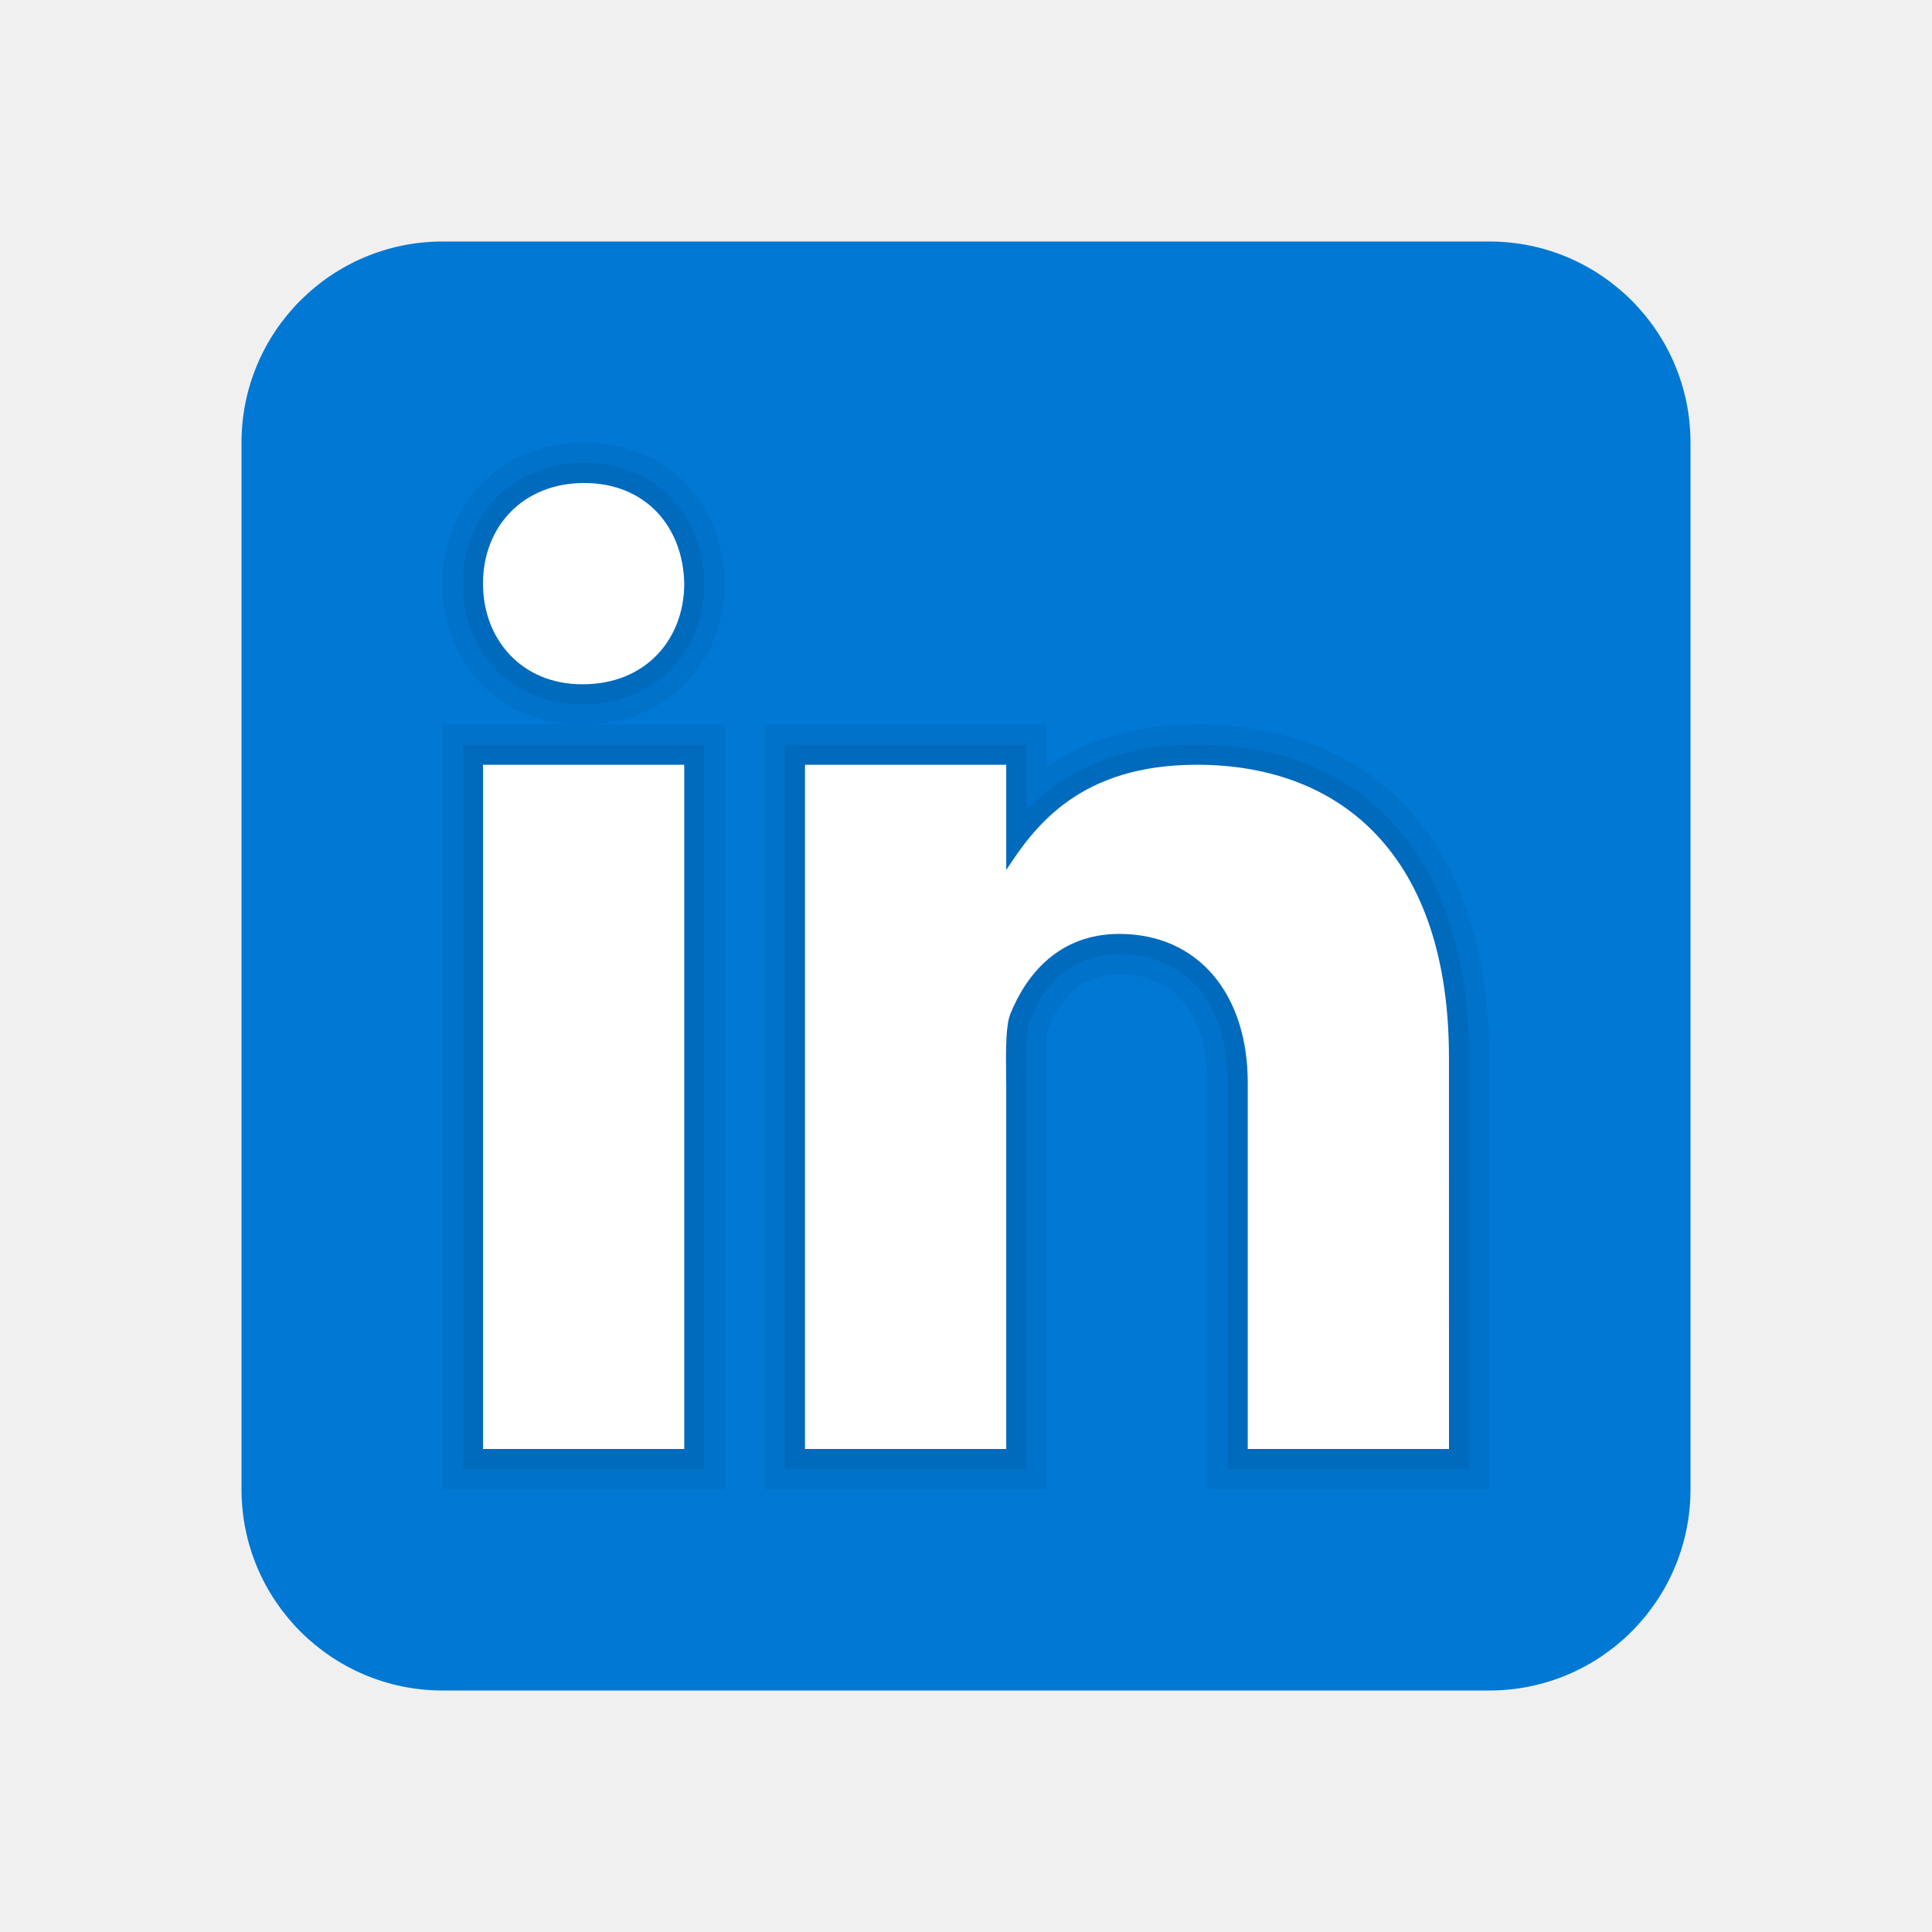
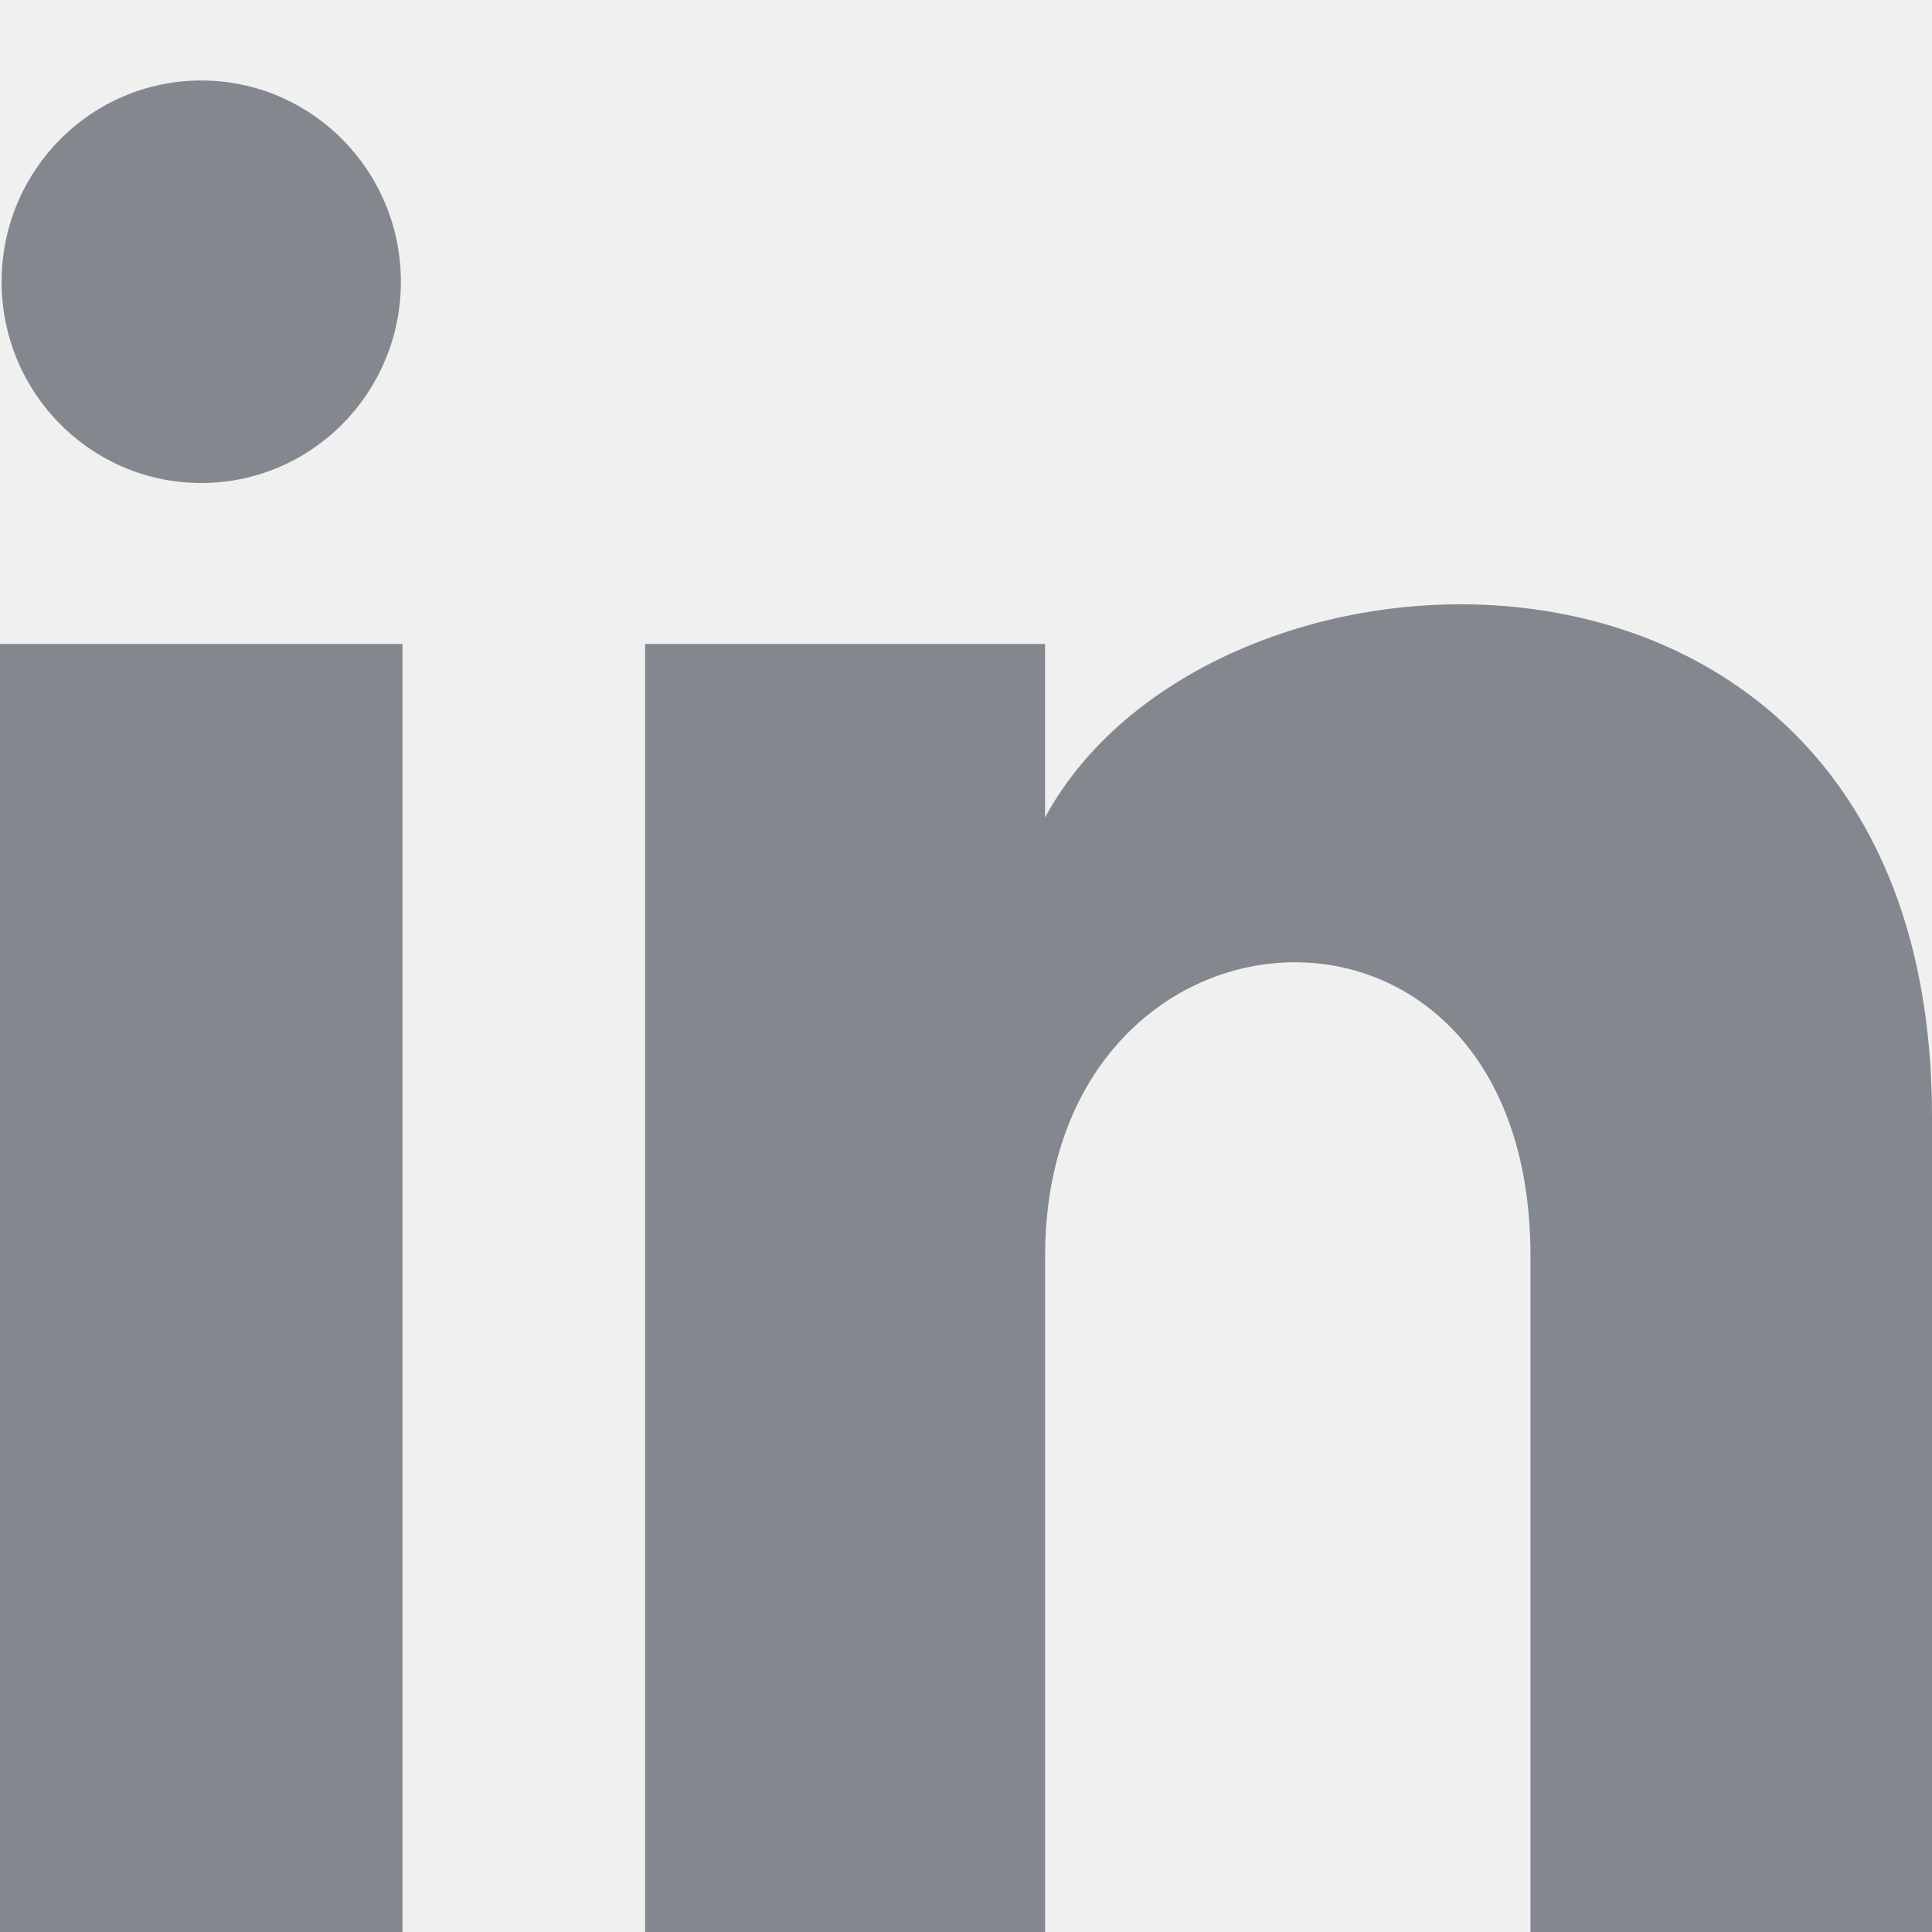
- <svg xmlns="http://www.w3.org/2000/svg" x="0px" y="0px" width="24" height="24" viewBox="0 0 48 48">
-   <path fill="#0078d4" d="M42,37c0,2.762-2.238,5-5,5H11c-2.761,0-5-2.238-5-5V11c0-2.762,2.239-5,5-5h26c2.762,0,5,2.238,5,5 V37z" />
-   <path d="M30,37V26.901c0-1.689-0.819-2.698-2.192-2.698c-0.815,0-1.414,0.459-1.779,1.364 c-0.017,0.064-0.041,0.325-0.031,1.114L26,37h-7V18h7v1.061C27.022,18.356,28.275,18,29.738,18c4.547,0,7.261,3.093,7.261,8.274 L37,37H30z M11,37V18h3.457C12.454,18,11,16.528,11,14.499C11,12.472,12.478,11,14.514,11c2.012,0,3.445,1.431,3.486,3.479 C18,16.523,16.521,18,14.485,18H18v19H11z" opacity=".05" />
-   <path d="M30.5,36.5v-9.599c0-1.973-1.031-3.198-2.692-3.198c-1.295,0-1.935,0.912-2.243,1.677 c-0.082,0.199-0.071,0.989-0.067,1.326L25.5,36.5h-6v-18h6v1.638c0.795-0.823,2.075-1.638,4.238-1.638 c4.233,0,6.761,2.906,6.761,7.774L36.5,36.5H30.5z M11.5,36.5v-18h6v18H11.5z M14.457,17.5c-1.713,0-2.957-1.262-2.957-3.001 c0-1.738,1.268-2.999,3.014-2.999c1.724,0,2.951,1.229,2.986,2.989c0,1.749-1.268,3.011-3.015,3.011H14.457z" opacity=".07" />
-   <path fill="#fff" d="M12,19h5v17h-5V19z M14.485,17h-0.028C12.965,17,12,15.888,12,14.499C12,13.08,12.995,12,14.514,12 c1.521,0,2.458,1.08,2.486,2.499C17,15.887,16.035,17,14.485,17z M36,36h-5v-9.099c0-2.198-1.225-3.698-3.192-3.698 c-1.501,0-2.313,1.012-2.707,1.99C24.957,25.543,25,26.511,25,27v9h-5V19h5v2.616C25.721,20.5,26.85,19,29.738,19 c3.578,0,6.261,2.25,6.261,7.274L36,36L36,36z" />
+ <svg xmlns="http://www.w3.org/2000/svg" width="24" height="24" viewBox="0 0 24 24">
+   <path fill="#83888F" d="M4.98 3.5c0 1.381-1.11 2.5-2.48 2.5s-2.48-1.119-2.48-2.5c0-1.38 1.11-2.5 2.48-2.5s2.48 1.12 2.48 2.5zm.02 4.5h-5v16h5v-16zm7.982 0h-4.968v16h4.969v-8.399c0-4.67 6.029-5.052 6.029 0v8.399h4.988v-10.131c0-7.88-8.922-7.593-11.018-3.714v-2.155z" />
</svg>
